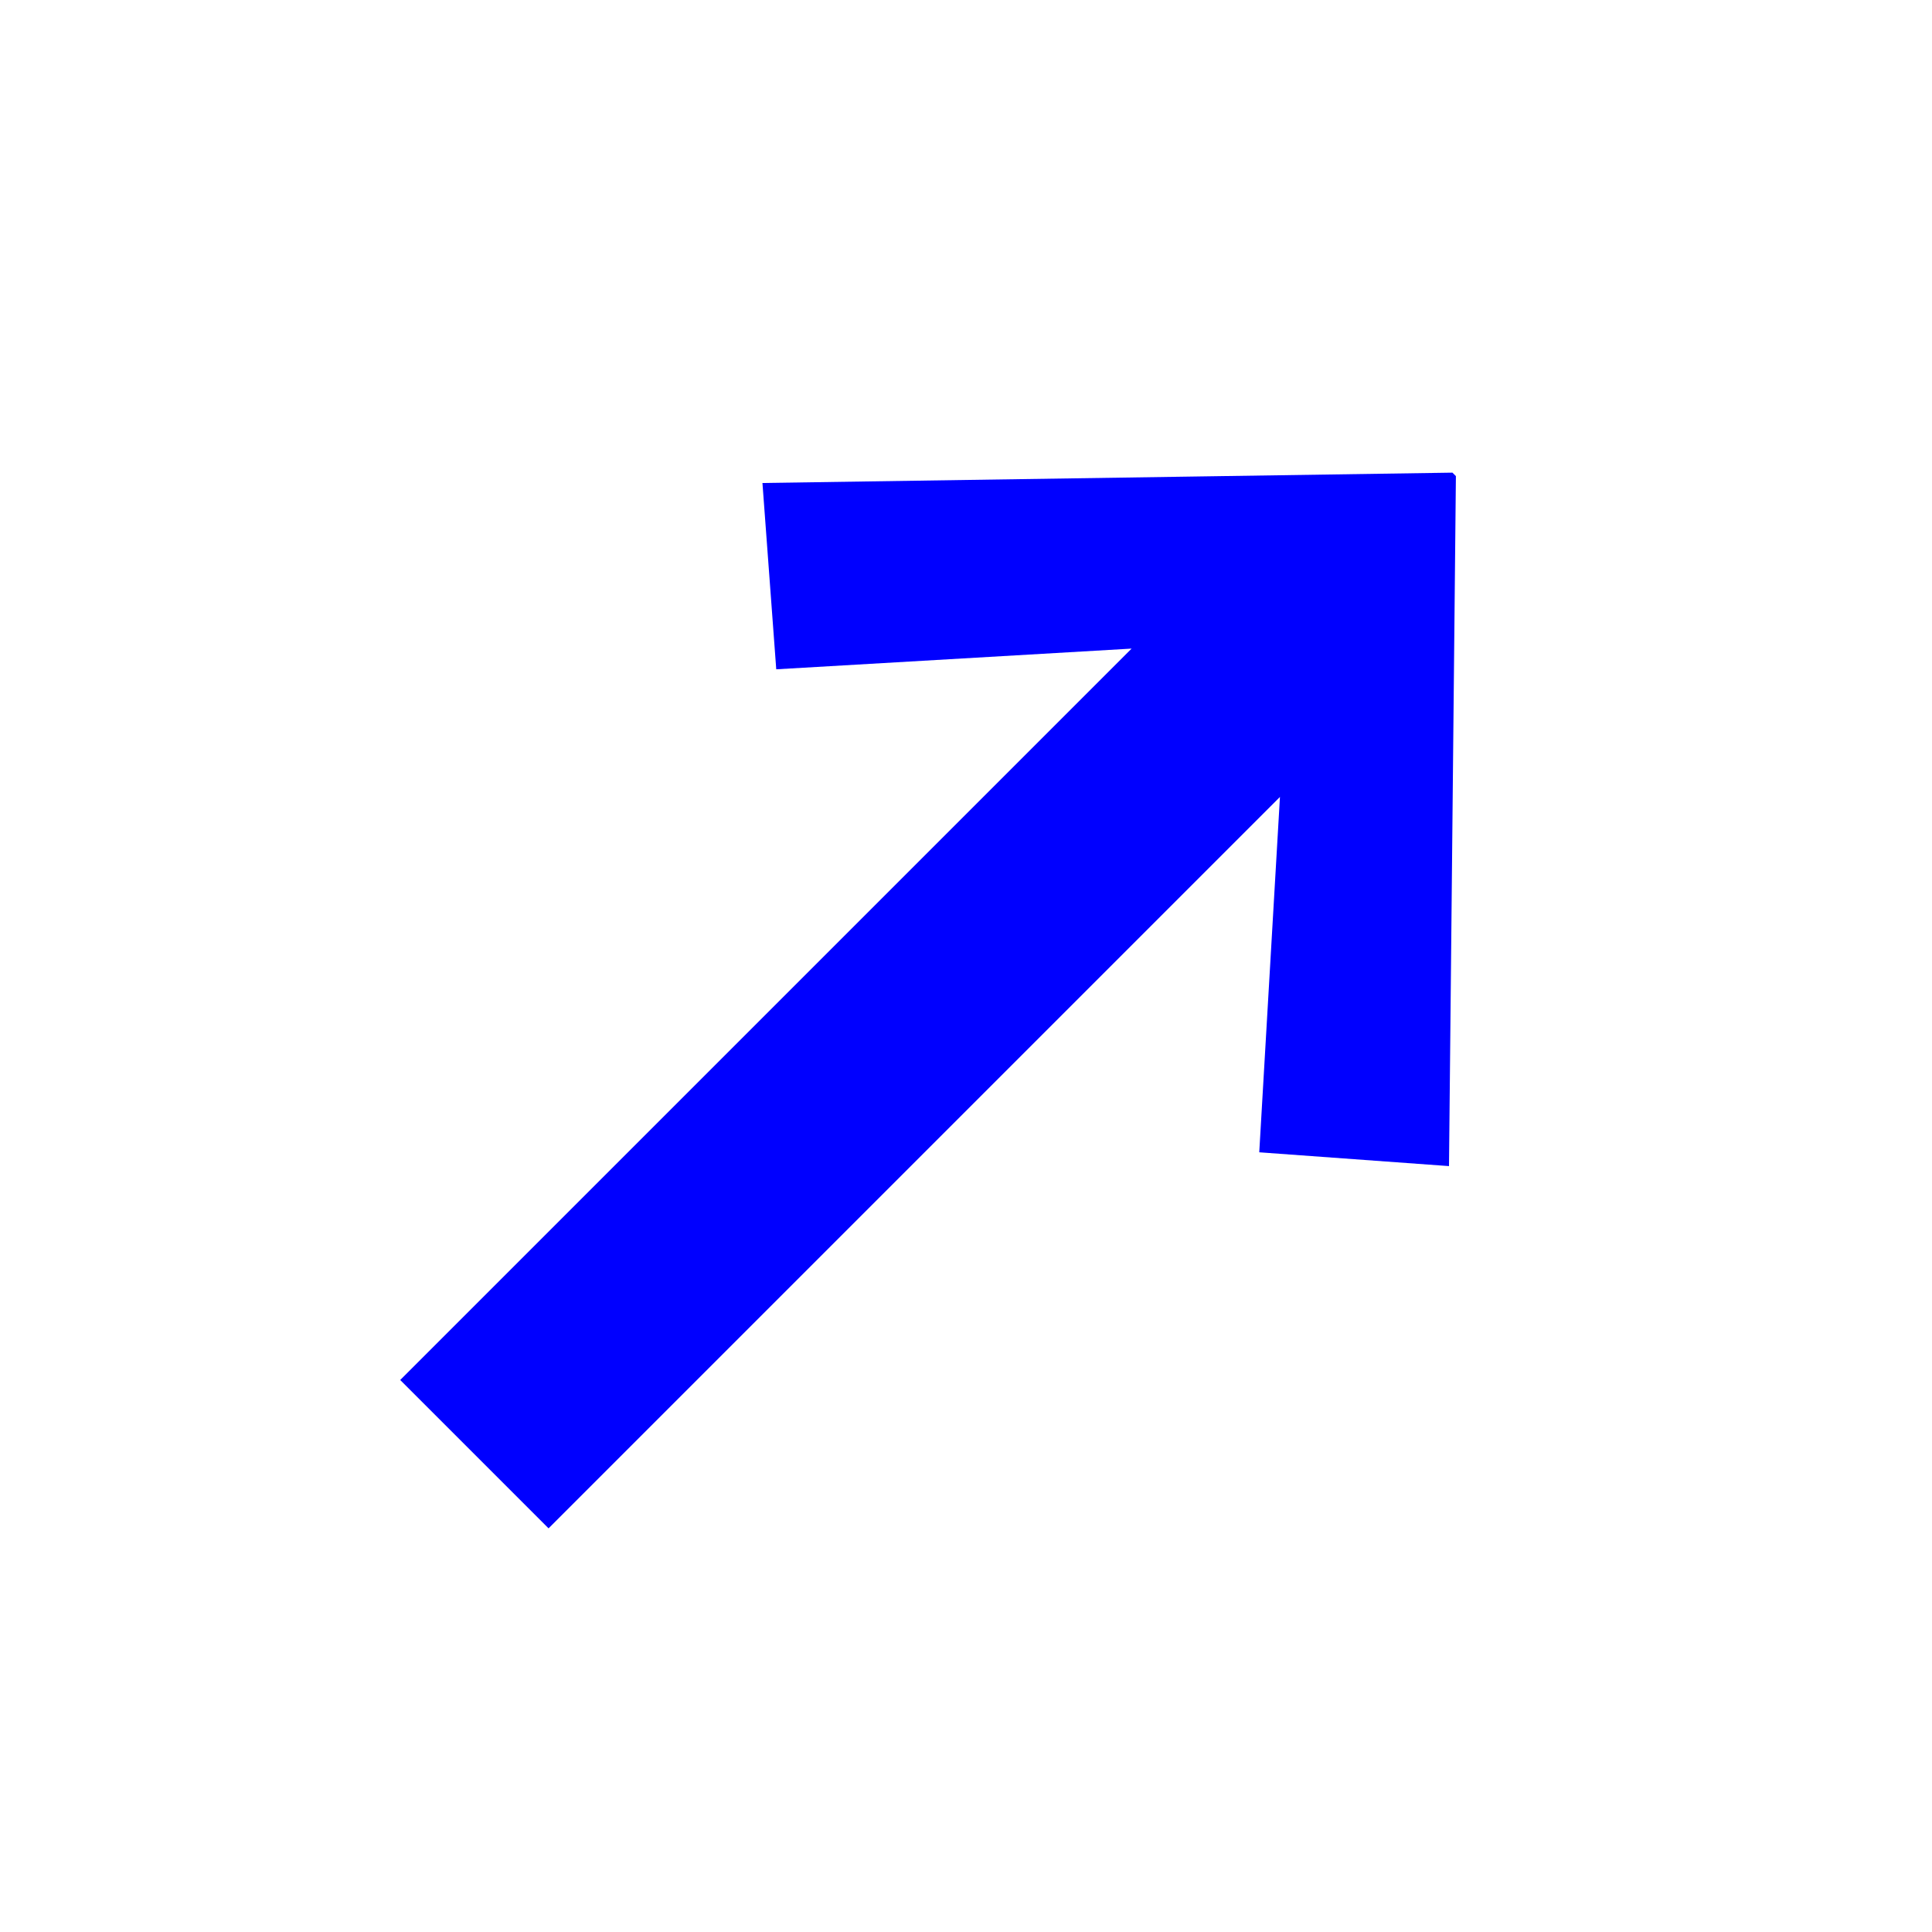
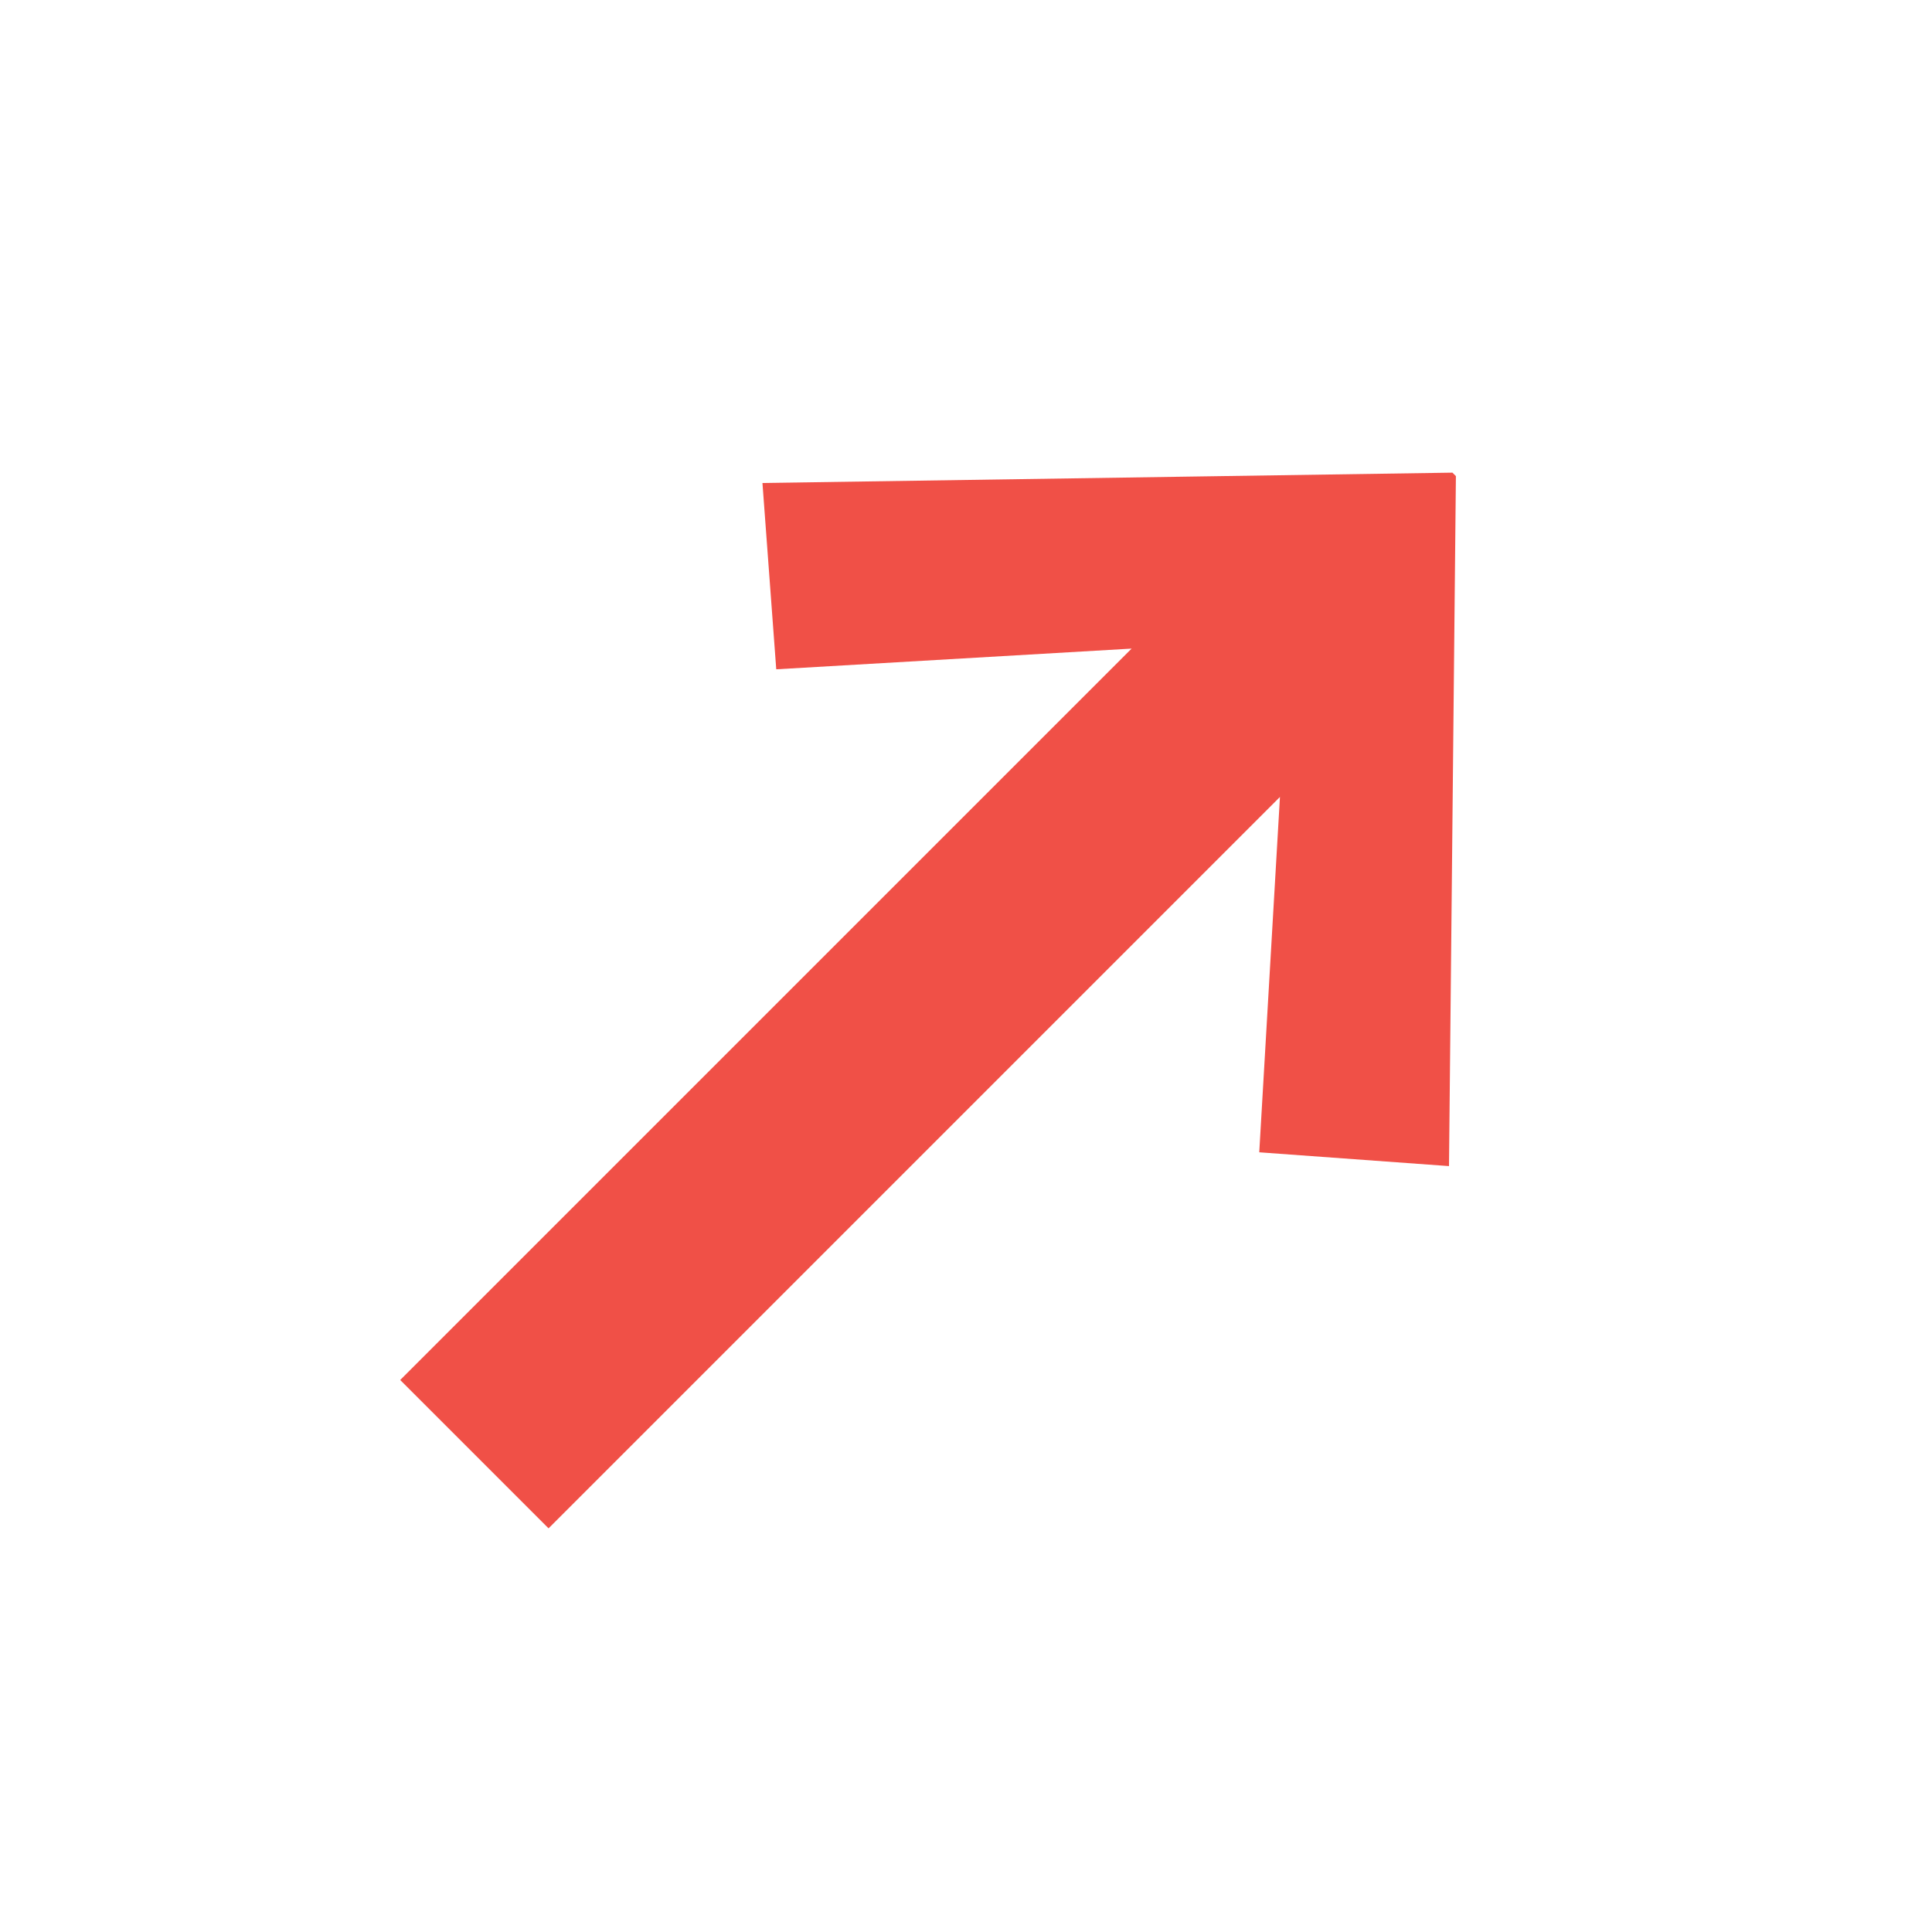
<svg xmlns="http://www.w3.org/2000/svg" version="1.1" id="Calque_1" height="40px" width="40px" viewBox="0 0 56 56" style="enable-background:new 0 0 56 56;" xml:space="preserve">
  <style type="text/css">
- 	.st0{fill:#0000FF;}
+ 	.st0{fill:#F05047;}
</style>
  <path class="st0" d="M36.5,33.4l0.6-10.3L15.9,44.3L11.6,40l21.2-21.2l-10.3,0.6L22.1,14l20-0.3l0.1,0.1l-0.2,20L36.5,33.4z" />
</svg>
